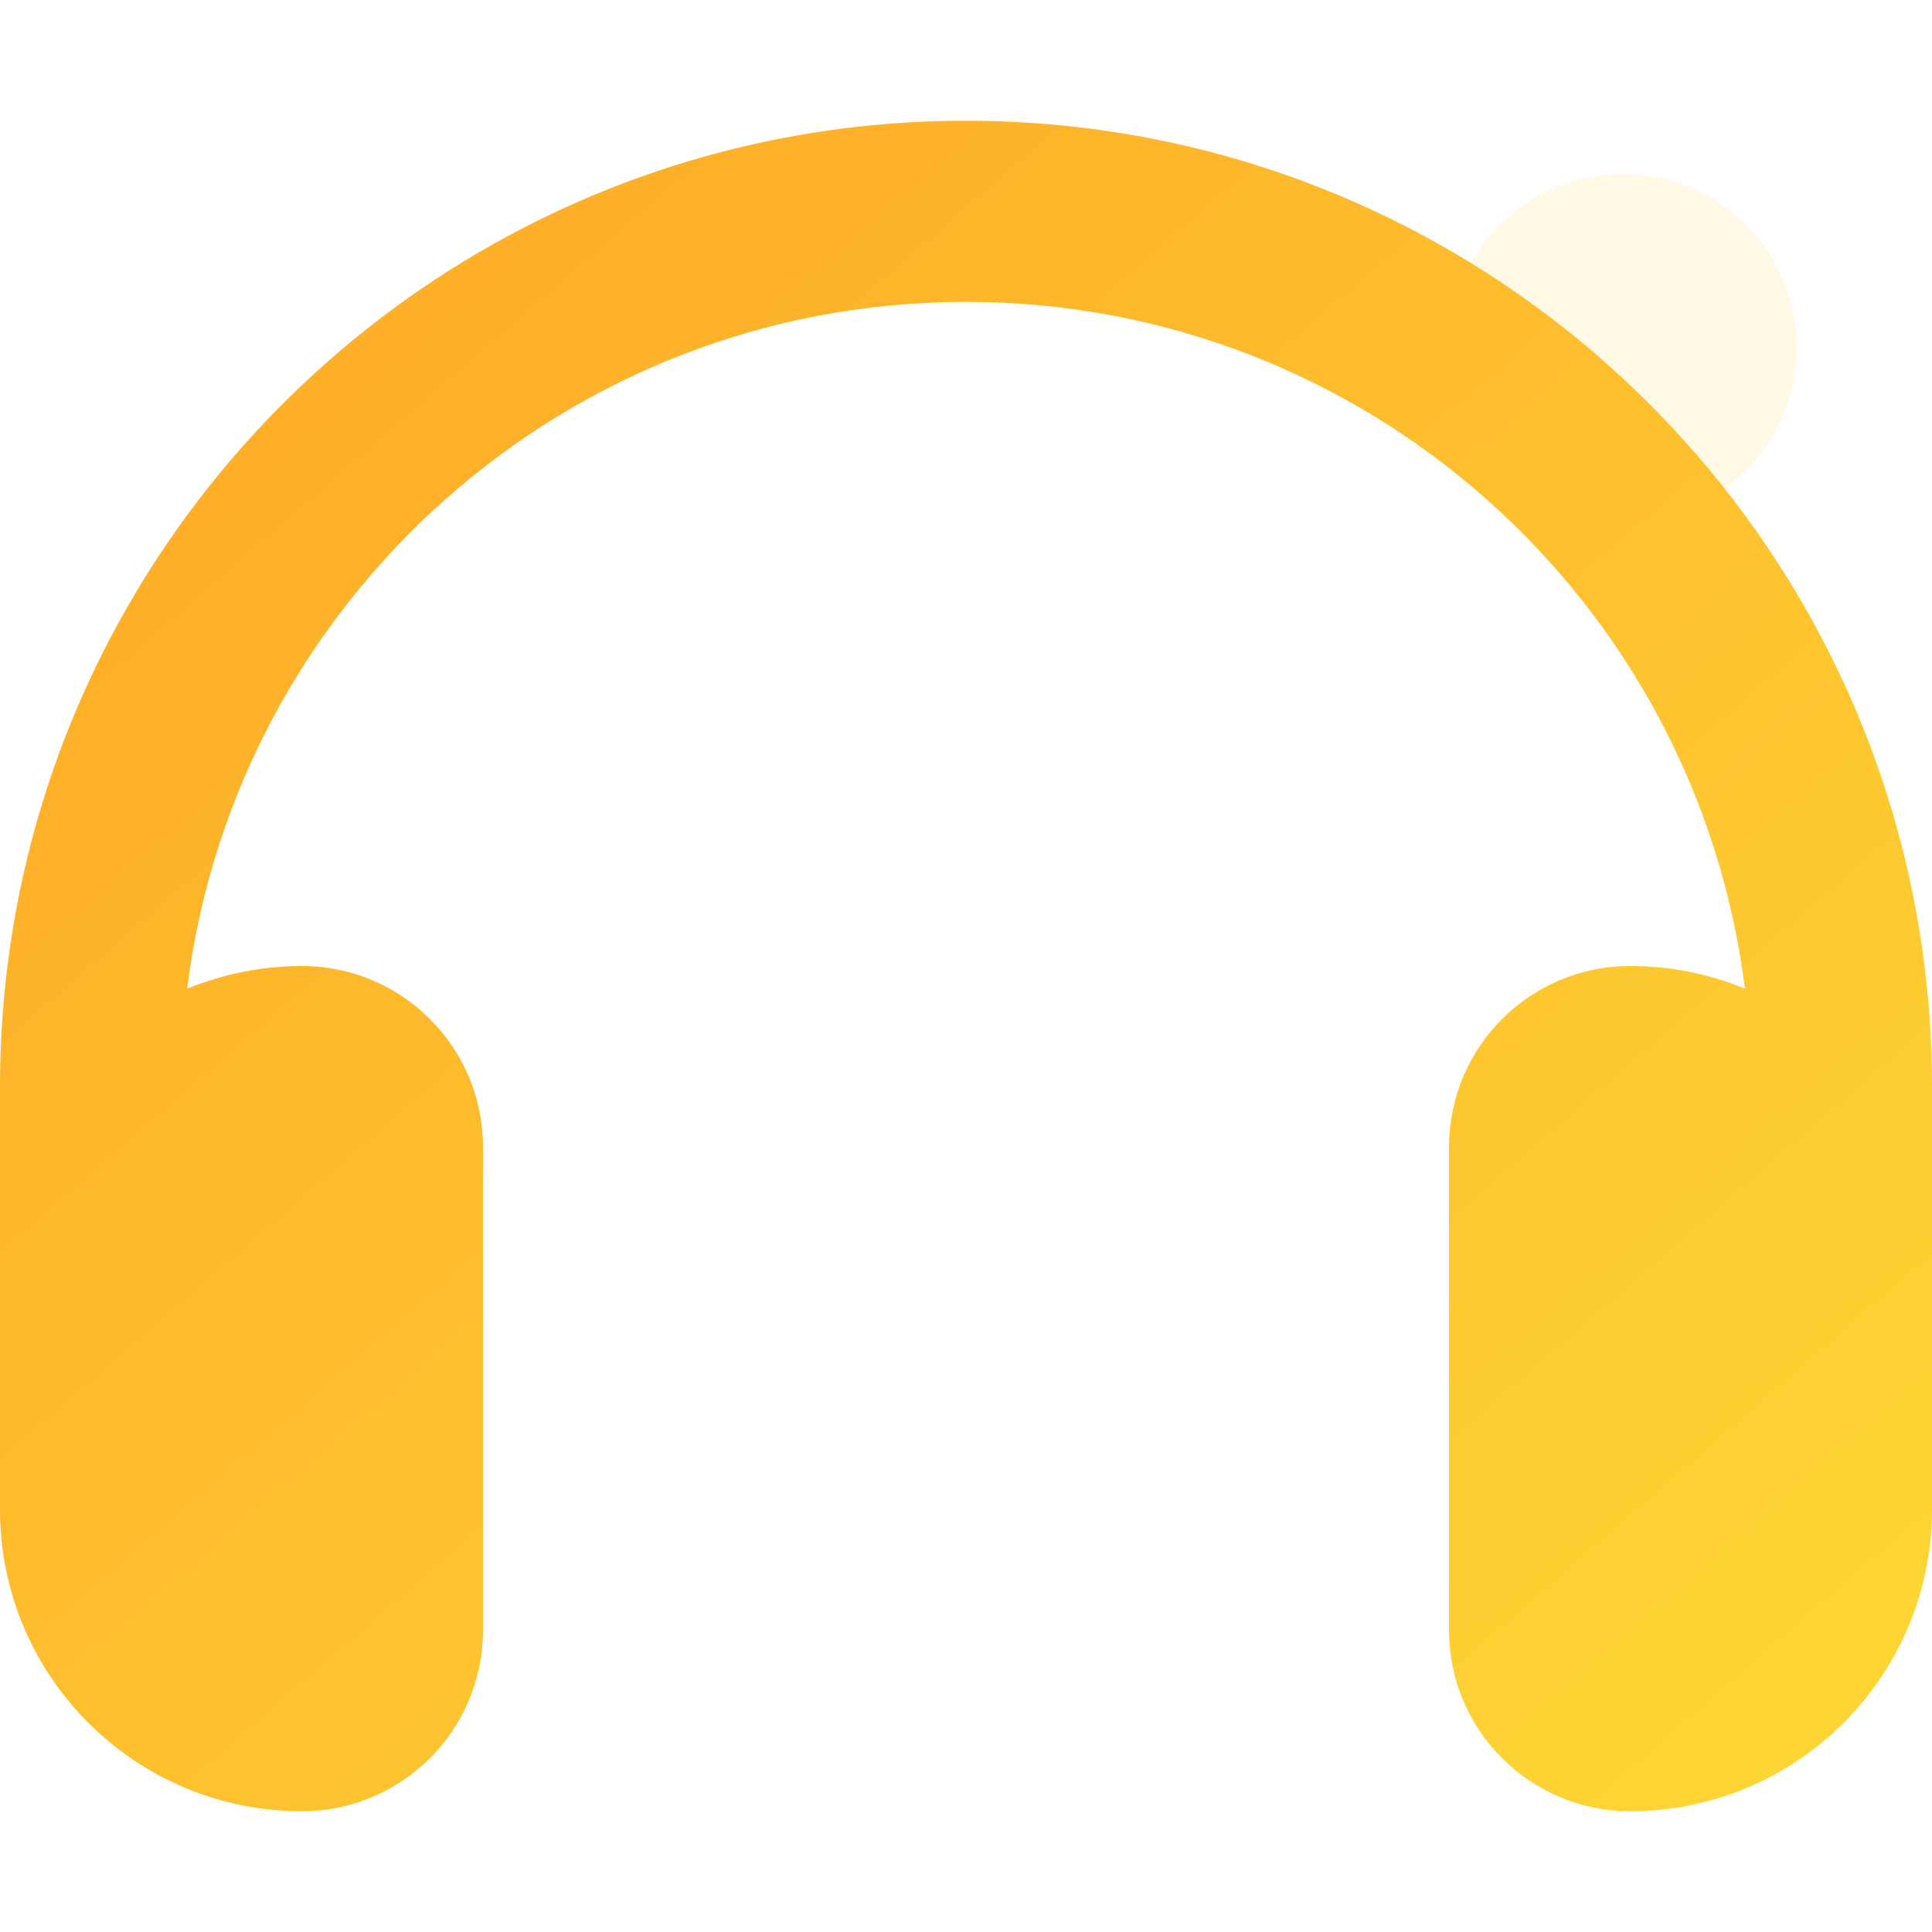
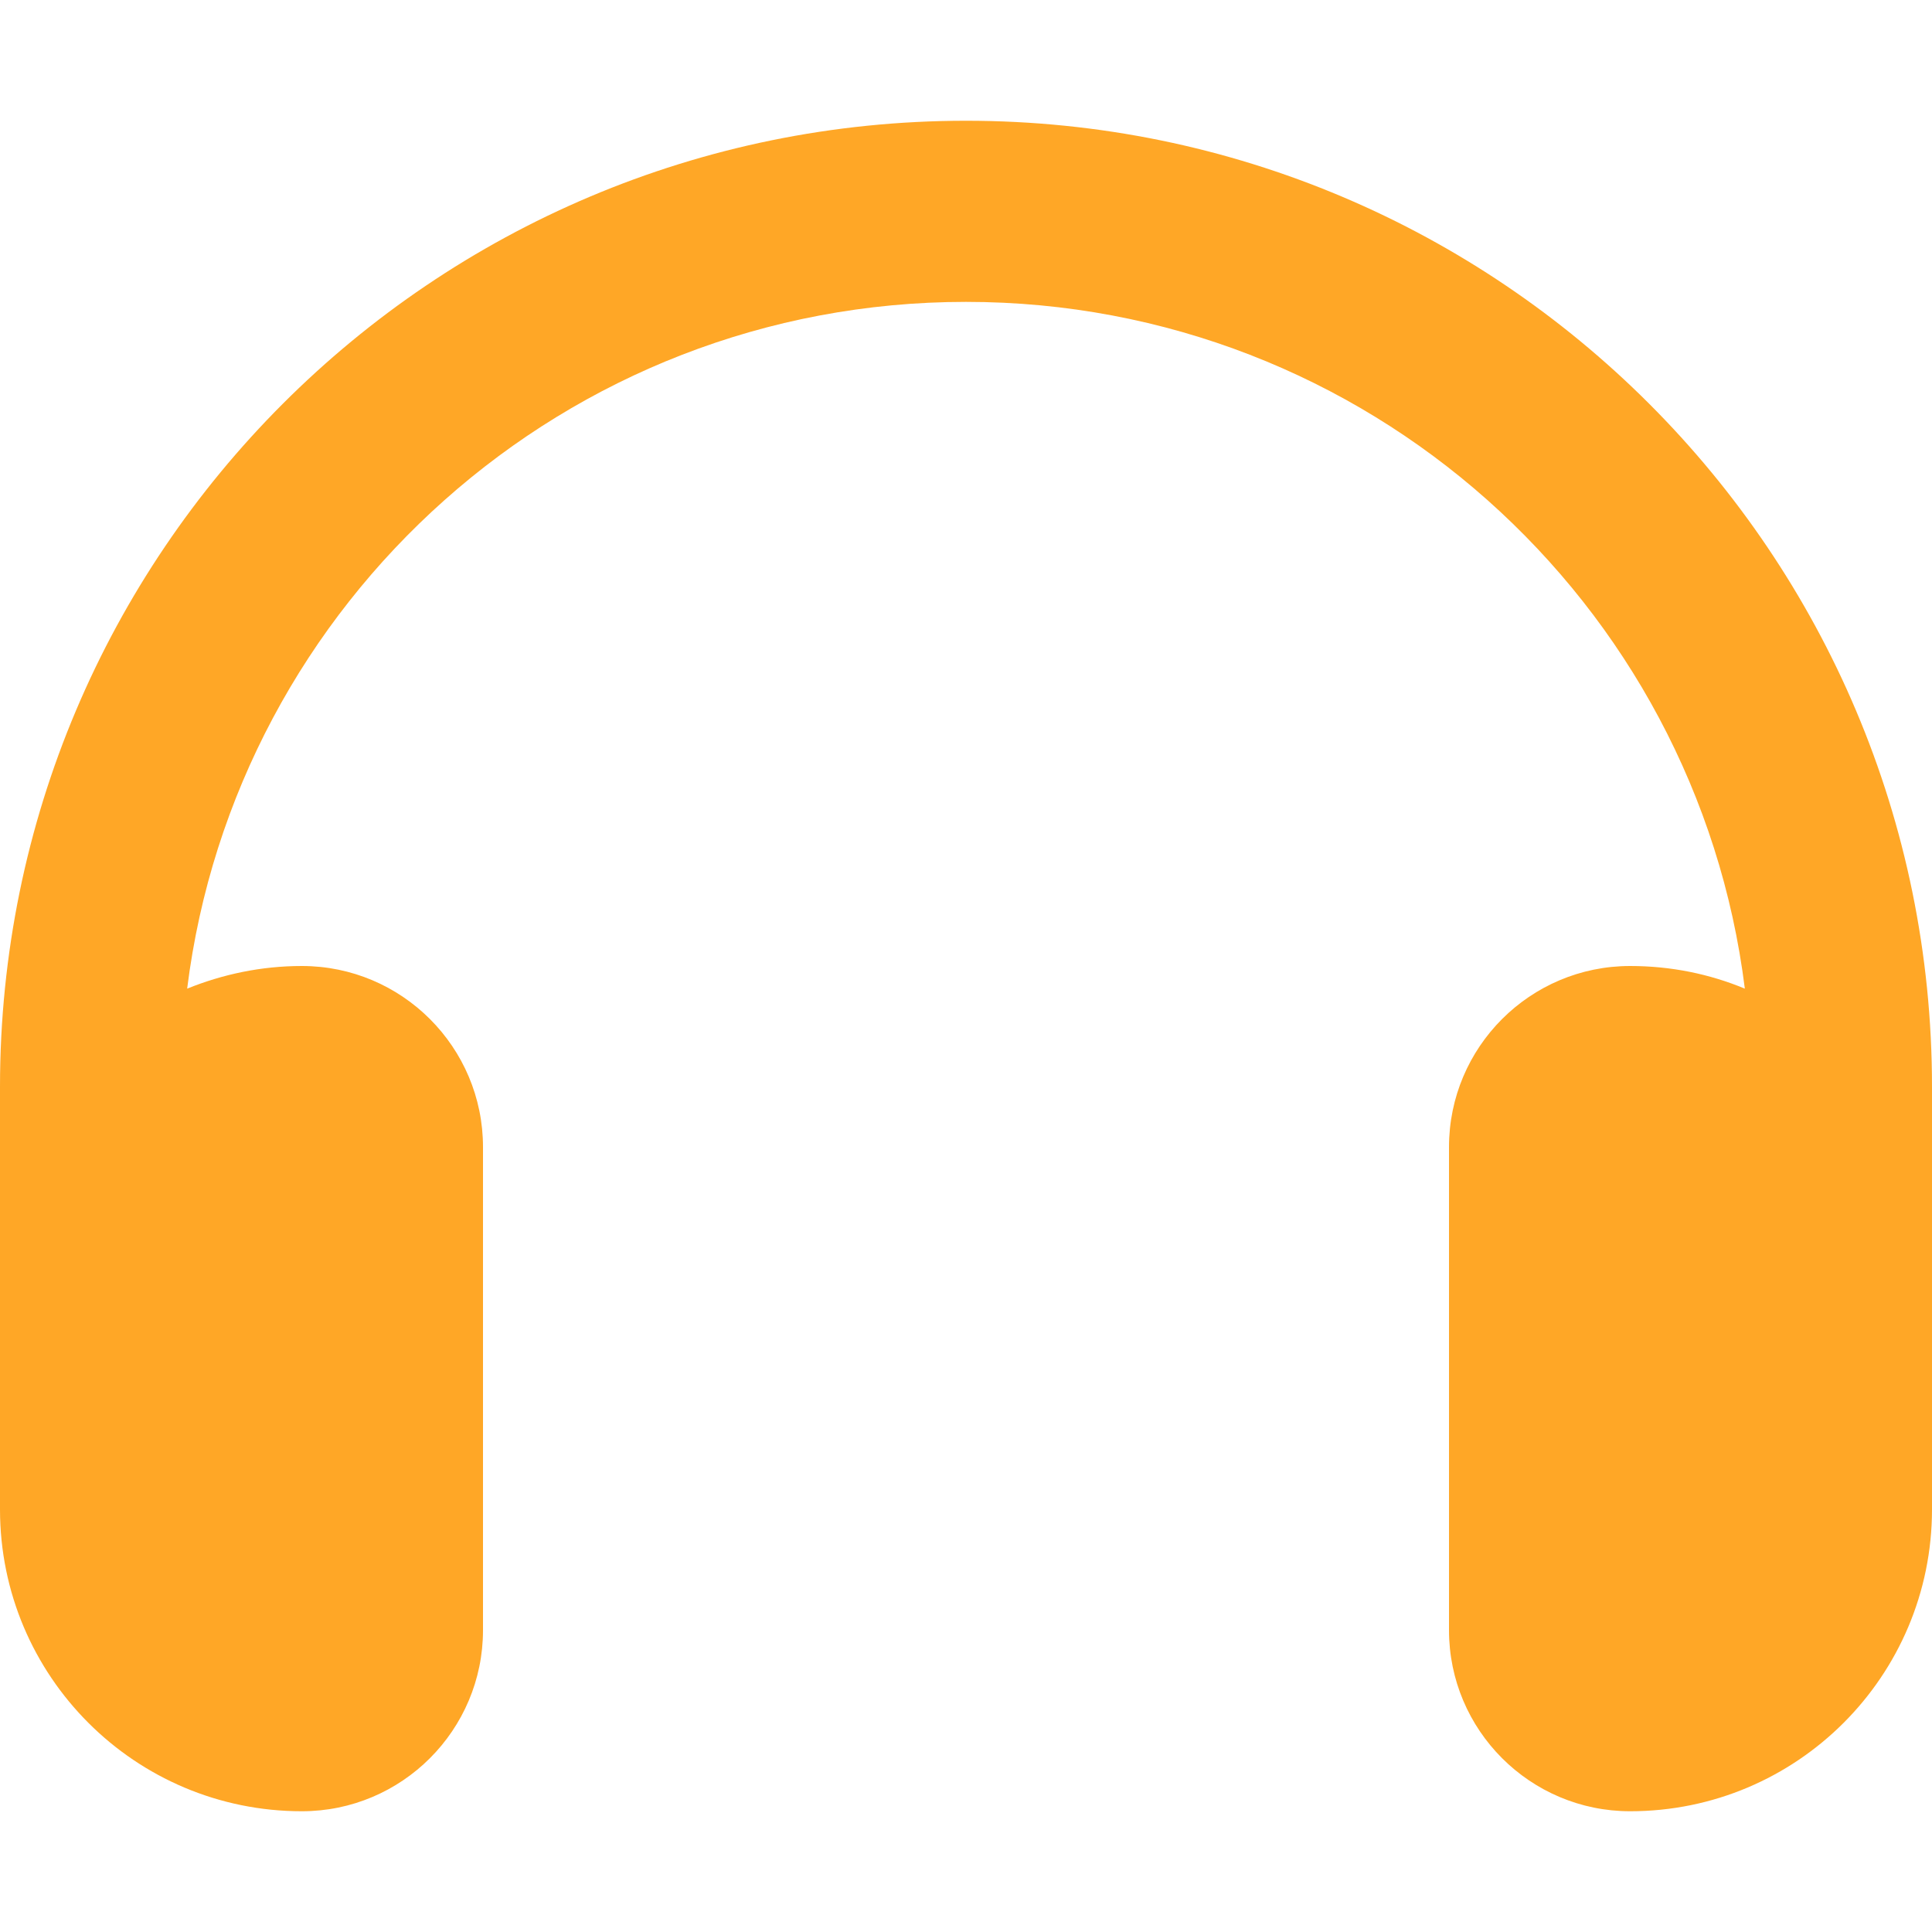
<svg xmlns="http://www.w3.org/2000/svg" viewBox="0 0 512 512" role="img">
-   <defs>
-     <linearGradient id="icon-gradient" x1="0" y1="0" x2="1" y2="1">
-       <stop stop-color="#FFA726" />
-       <stop offset="1" stop-color="#FDD835" />
-     </linearGradient>
-   </defs>
-   <circle cx="84%" cy="18%" r="9%" fill="#FFF7DD" opacity=".72" />
-   <path fill="url(#icon-gradient)" d="M256 80C149.9 80 62.4 159.4 49.6 262c9.4-3.8 19.6-6 30.4-6c26.5 0 48 21.5 48 48l0 128c0 26.5-21.5 48-48 48c-44.2 0-80-35.8-80-80l0-16 0-48 0-48C0 146.6 114.6 32 256 32s256 114.6 256 256l0 48 0 48 0 16c0 44.2-35.8 80-80 80c-26.5 0-48-21.5-48-48l0-128c0-26.5 21.5-48 48-48c10.8 0 21 2.1 30.4 6C449.6 159.4 362.1 80 256 80z" />
+   <path fill="#FFA726" d="M256 80C149.9 80 62.4 159.4 49.6 262c9.4-3.8 19.6-6 30.4-6c26.5 0 48 21.5 48 48l0 128c0 26.5-21.5 48-48 48c-44.2 0-80-35.8-80-80l0-16 0-48 0-48C0 146.6 114.6 32 256 32s256 114.6 256 256l0 48 0 48 0 16c0 44.2-35.8 80-80 80c-26.5 0-48-21.5-48-48l0-128c0-26.5 21.5-48 48-48c10.8 0 21 2.1 30.4 6C449.6 159.4 362.1 80 256 80z" />
</svg>
